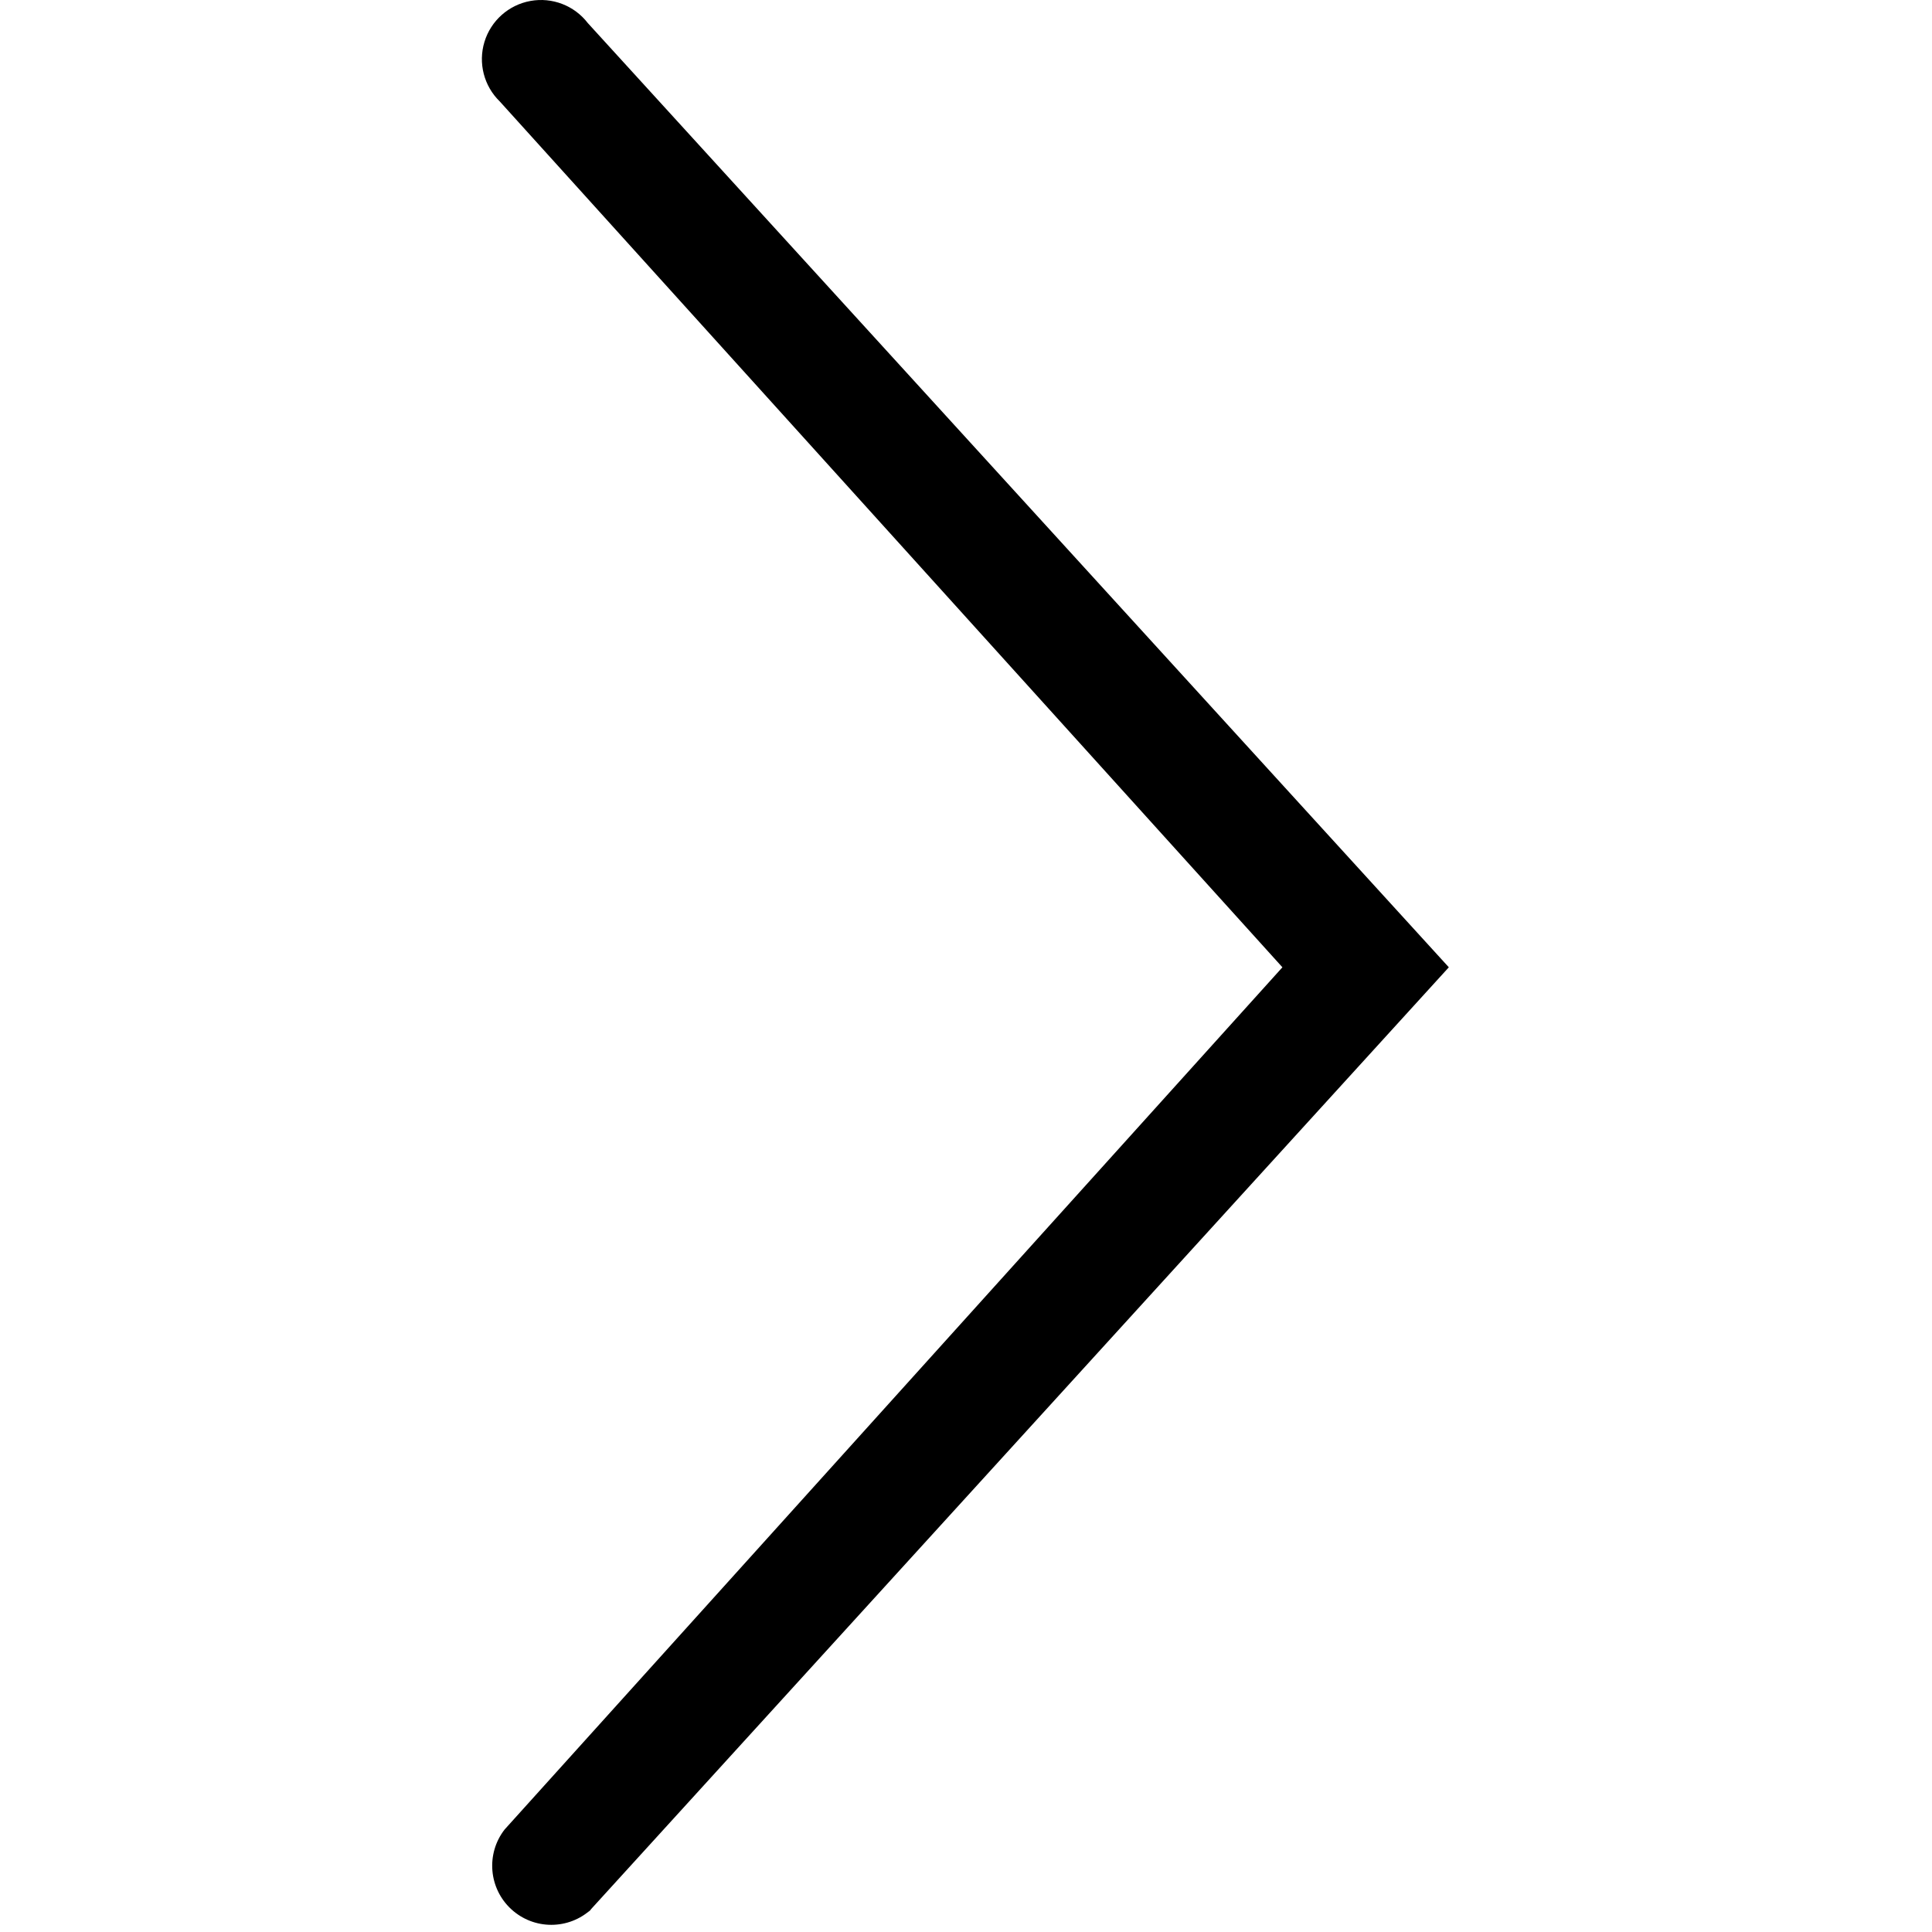
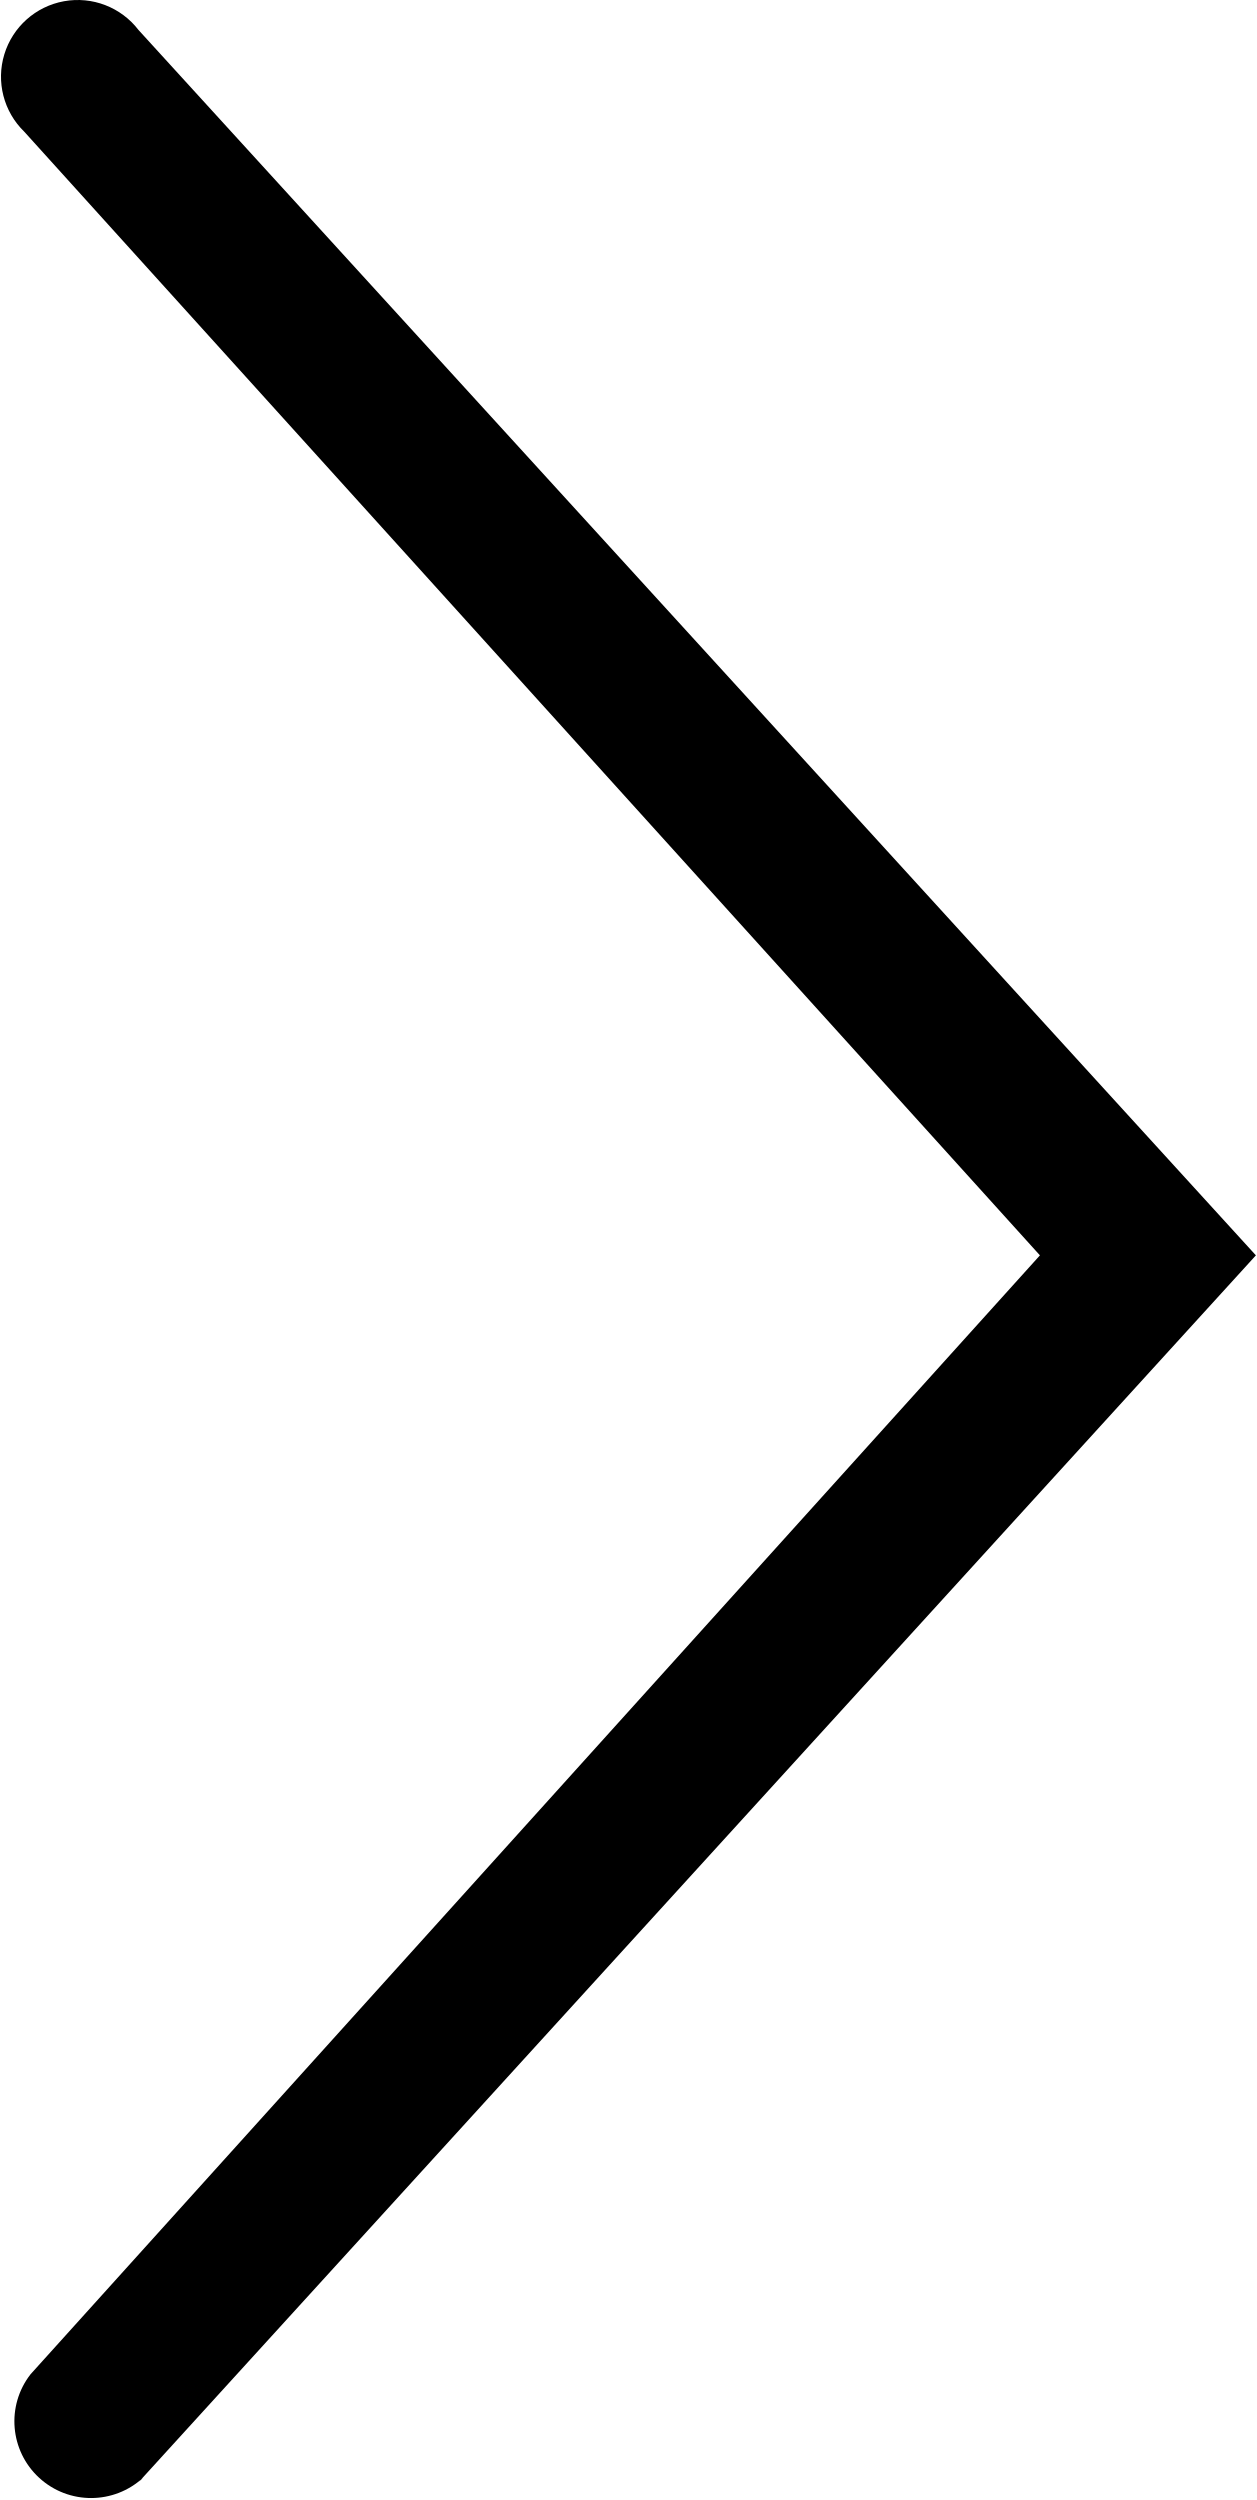
- <svg xmlns="http://www.w3.org/2000/svg" viewBox="0 0 1024 1024" version="1.1" p-id="1463">
-   <path d="M311.559 1013.774L767.908 512.685 311.559 12.235a31.318 31.318 0 1 0-46.658 41.544L679.706 512.685 267.458 969.673a31.318 31.318 0 0 0 46.018 42.184z" p-id="1981" />
+ <svg xmlns="http://www.w3.org/2000/svg" viewBox="0 0 513 1021" version="1.1">
+   <g id="right-arrow" fill="currentColor" fill-rule="nonzero">
+     <path d="M56.559,1013.774 L512.908,512.685 L56.559,12.235 C49.411,2.935 37.666,-1.592 26.126,0.506 C14.586,2.604 5.185,10.974 1.768,22.195 C-1.649,33.415 1.49,45.605 9.902,53.779 L424.706,512.685 L12.458,969.673 C2.458,982.551 4.013,1000.948 16.032,1011.966 C28.052,1022.984 46.514,1022.936 58.476,1011.856 L56.559,1013.774 Z" id="路径">
+ 		</path>
+   </g>
</svg>
